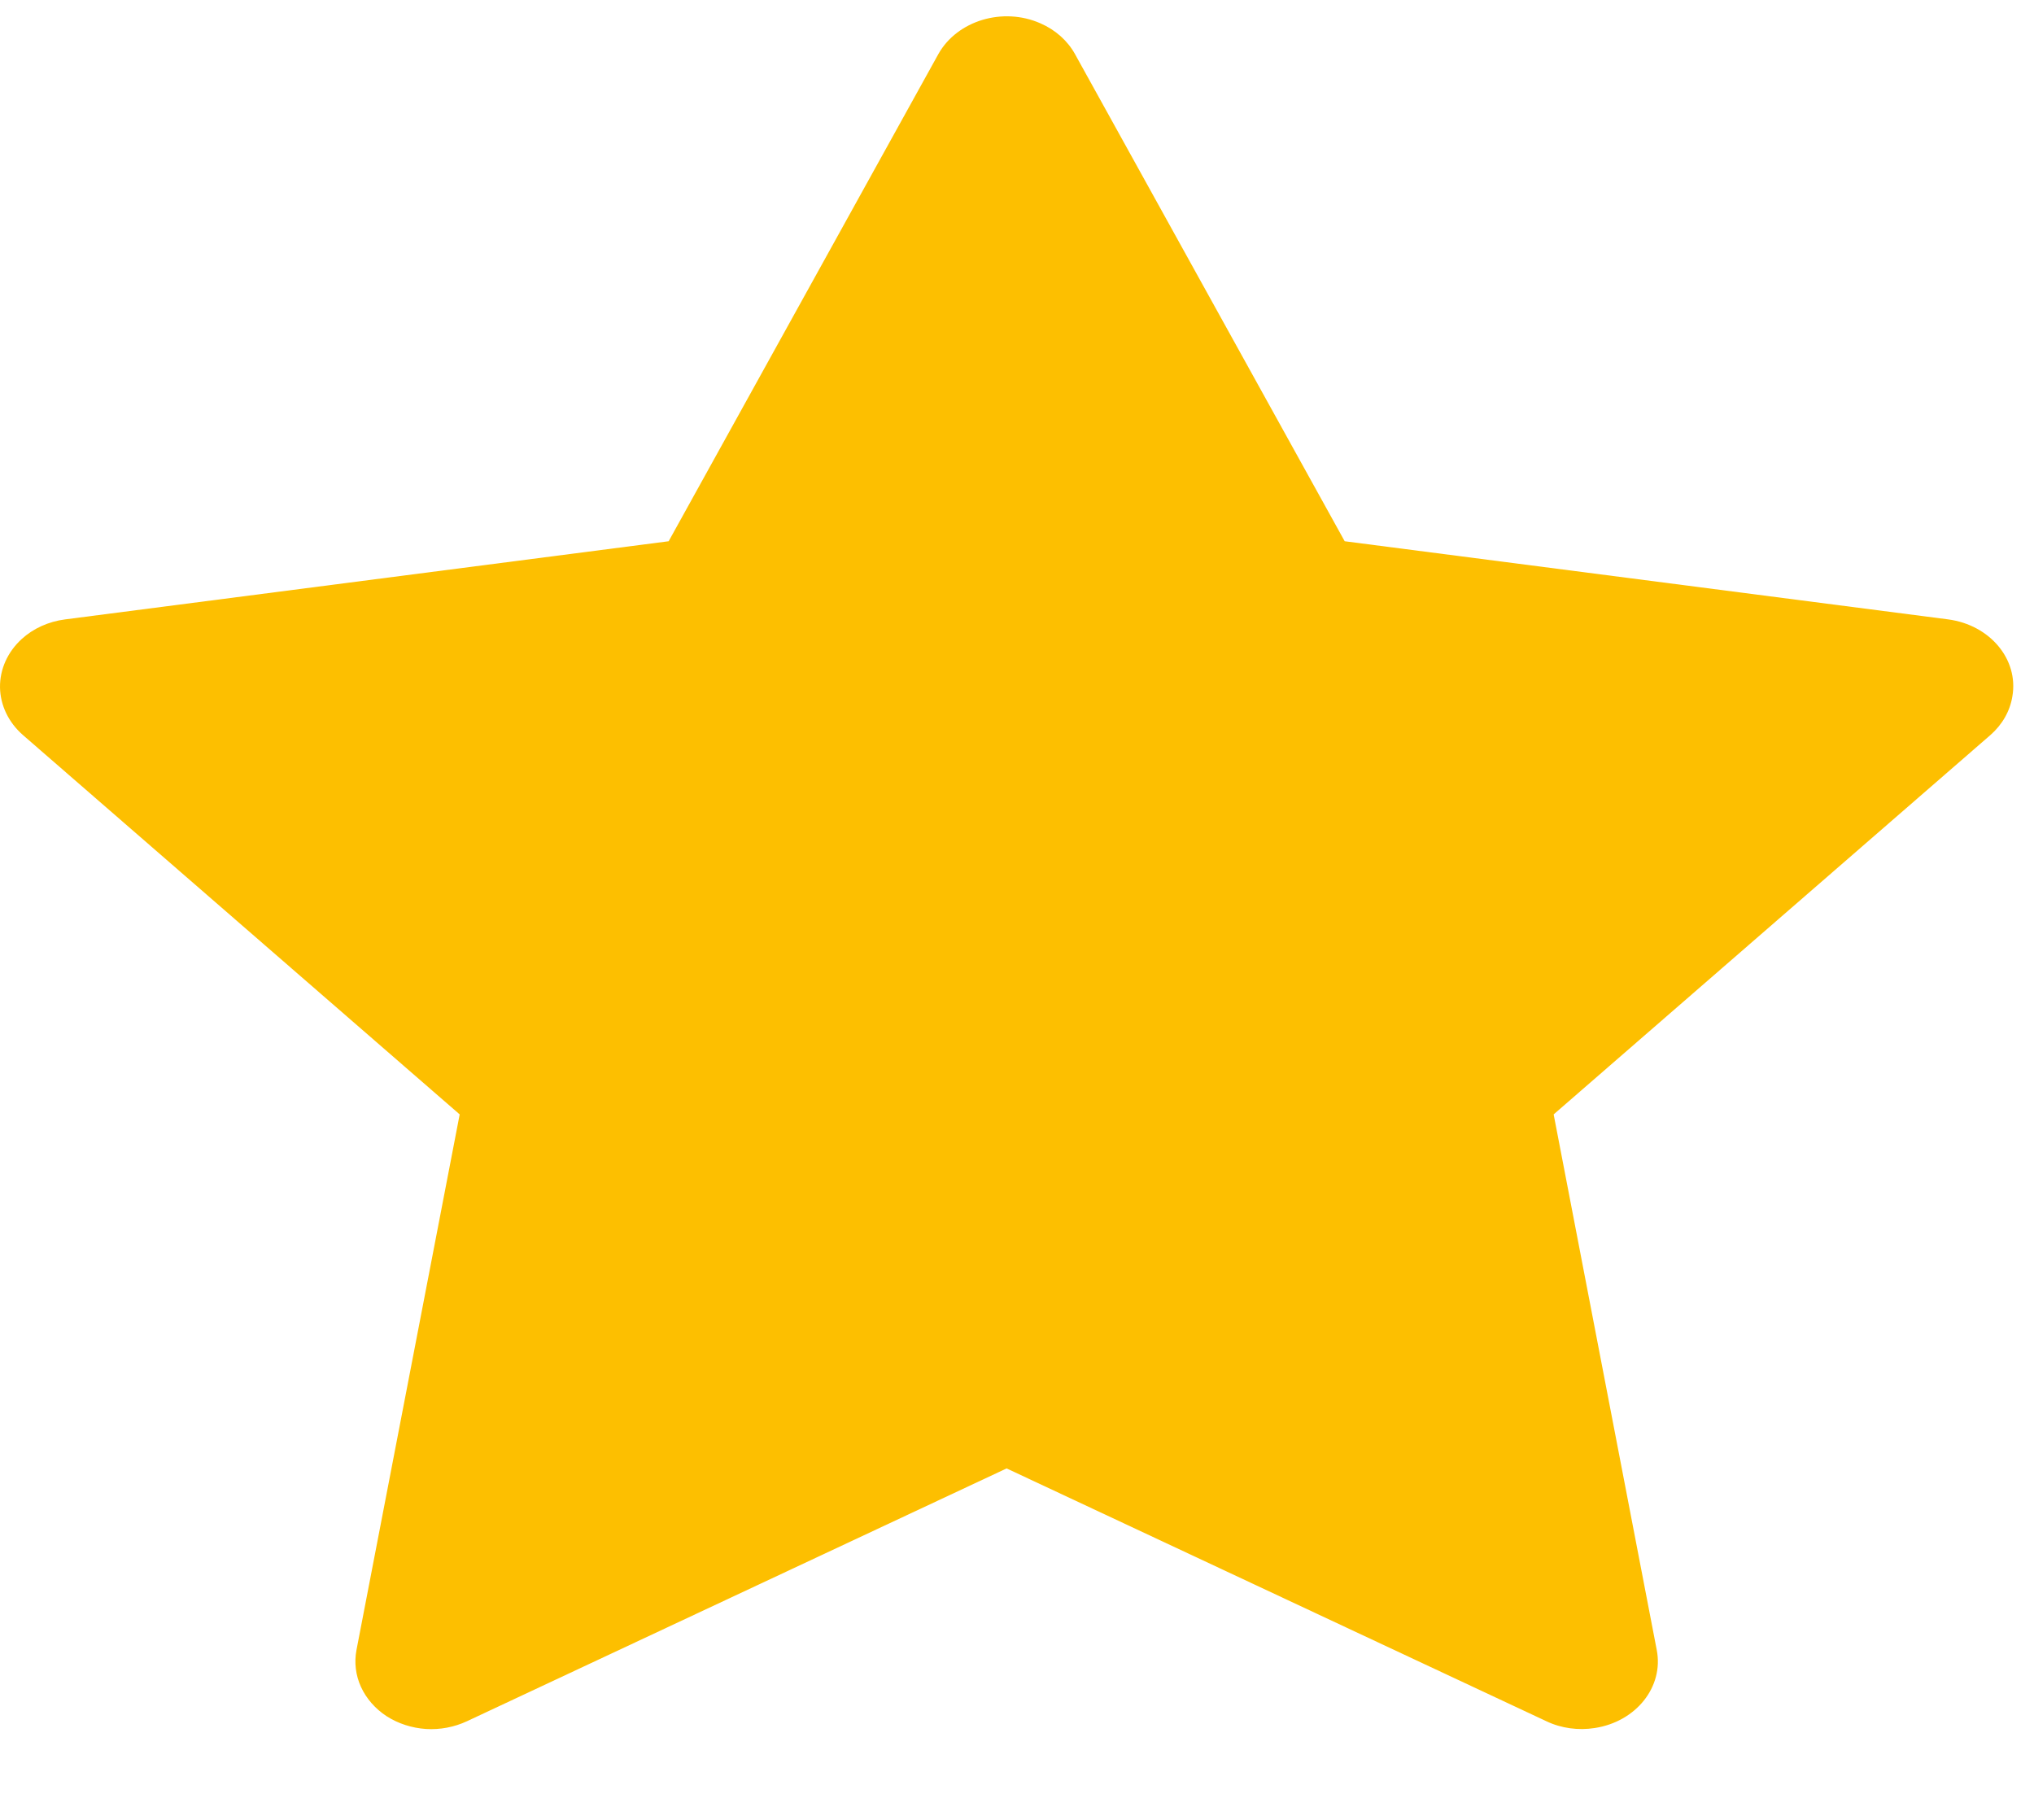
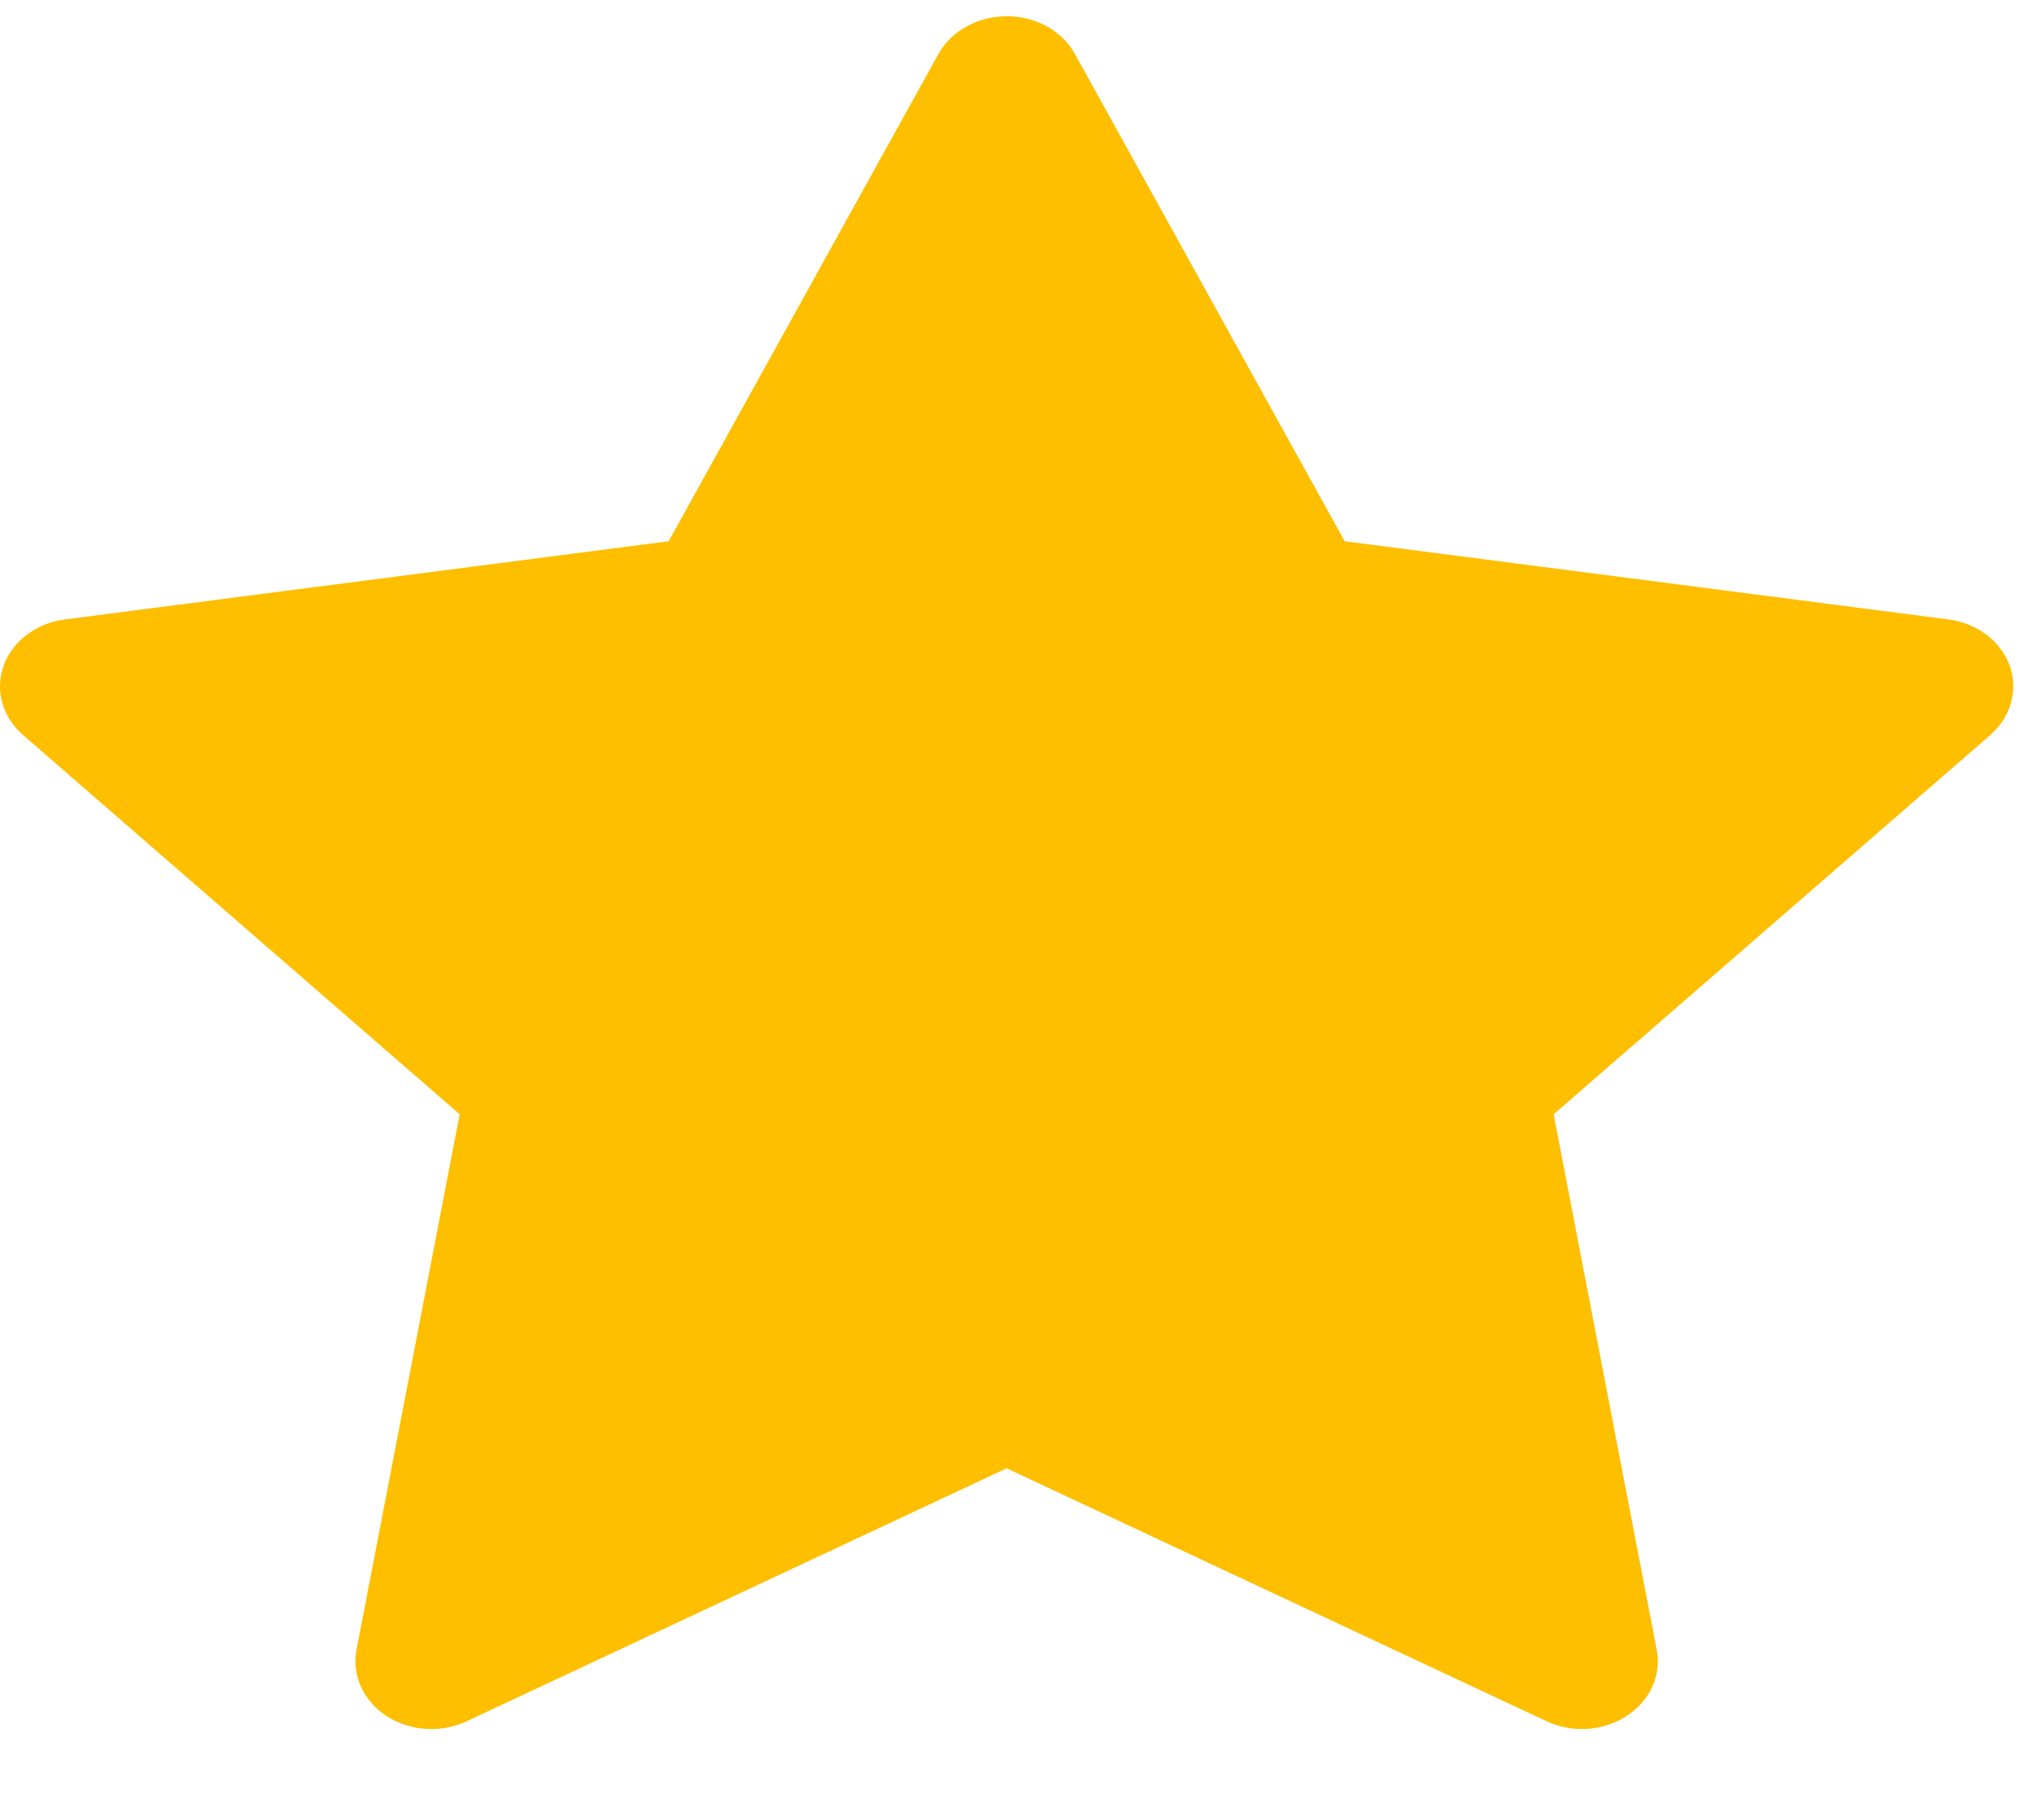
<svg xmlns="http://www.w3.org/2000/svg" width="19" height="17" viewBox="0 0 19 17" fill="none">
-   <path d="M18.199 5.786L12.561 5.056L10.041 0.504C9.972 0.38 9.859 0.279 9.719 0.218C9.368 0.063 8.942 0.192 8.766 0.504L6.246 5.056L0.608 5.786C0.453 5.806 0.31 5.871 0.202 5.97C0.07 6.091 -0.002 6.253 6.24985e-05 6.421C0.003 6.589 0.08 6.749 0.215 6.867L4.294 10.41L3.33 15.413C3.308 15.529 3.322 15.649 3.372 15.758C3.422 15.867 3.505 15.962 3.612 16.032C3.72 16.101 3.847 16.142 3.979 16.151C4.111 16.159 4.243 16.134 4.361 16.079L9.403 13.717L14.446 16.079C14.584 16.145 14.744 16.166 14.897 16.142C15.283 16.083 15.543 15.757 15.476 15.413L14.513 10.41L18.592 6.867C18.703 6.77 18.776 6.643 18.798 6.505C18.858 6.158 18.587 5.838 18.199 5.786Z" fill="#FDBF00" />
+   <path d="M18.199 5.786L12.561 5.056L10.041 0.504C9.972 0.379 9.859 0.278 9.719 0.217C9.368 0.063 8.942 0.191 8.766 0.504L6.246 5.056L0.608 5.786C0.453 5.805 0.31 5.871 0.202 5.97C0.07 6.09 -0.002 6.252 6.24985e-05 6.42C0.003 6.588 0.08 6.748 0.215 6.866L4.294 10.409L3.33 15.412C3.308 15.528 3.322 15.648 3.372 15.757C3.422 15.867 3.505 15.962 3.612 16.031C3.72 16.1 3.847 16.142 3.979 16.15C4.111 16.158 4.243 16.134 4.361 16.078L9.403 13.716L14.446 16.078C14.584 16.144 14.744 16.166 14.897 16.142C15.283 16.082 15.543 15.756 15.476 15.412L14.513 10.409L18.592 6.866C18.703 6.769 18.776 6.642 18.798 6.504C18.858 6.158 18.587 5.837 18.199 5.786Z" fill="#FDBF00" />
</svg>
